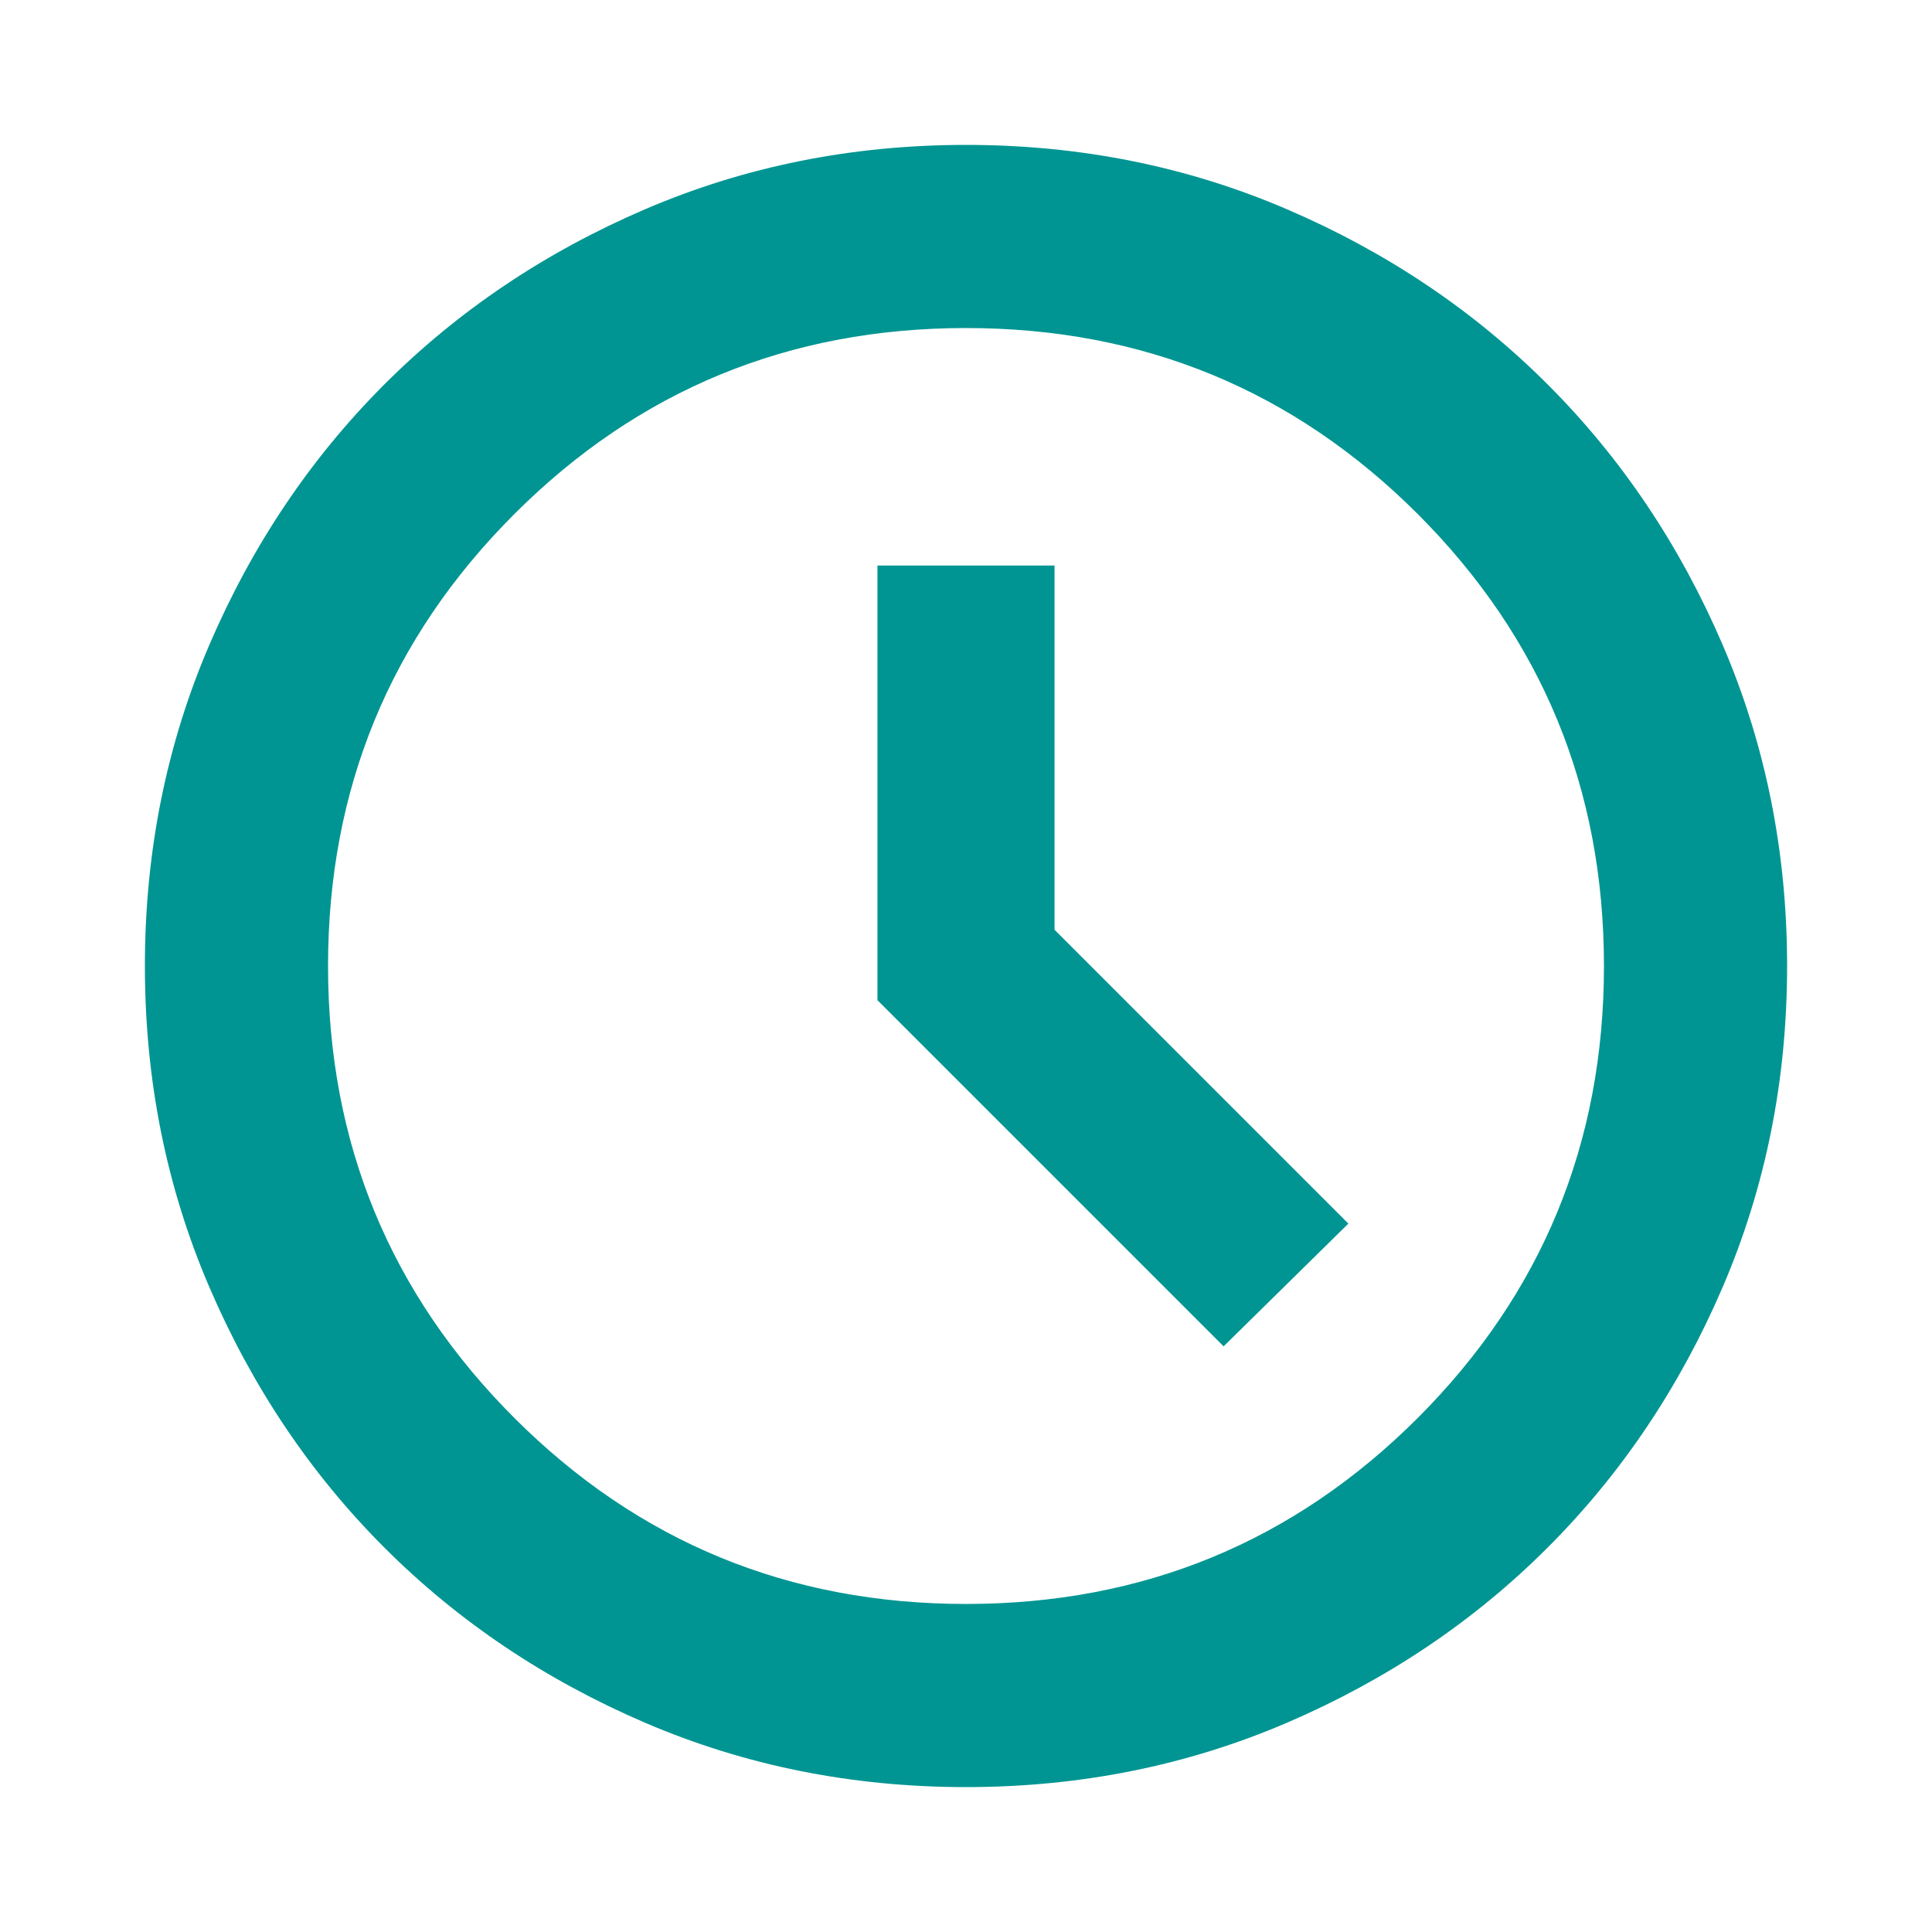
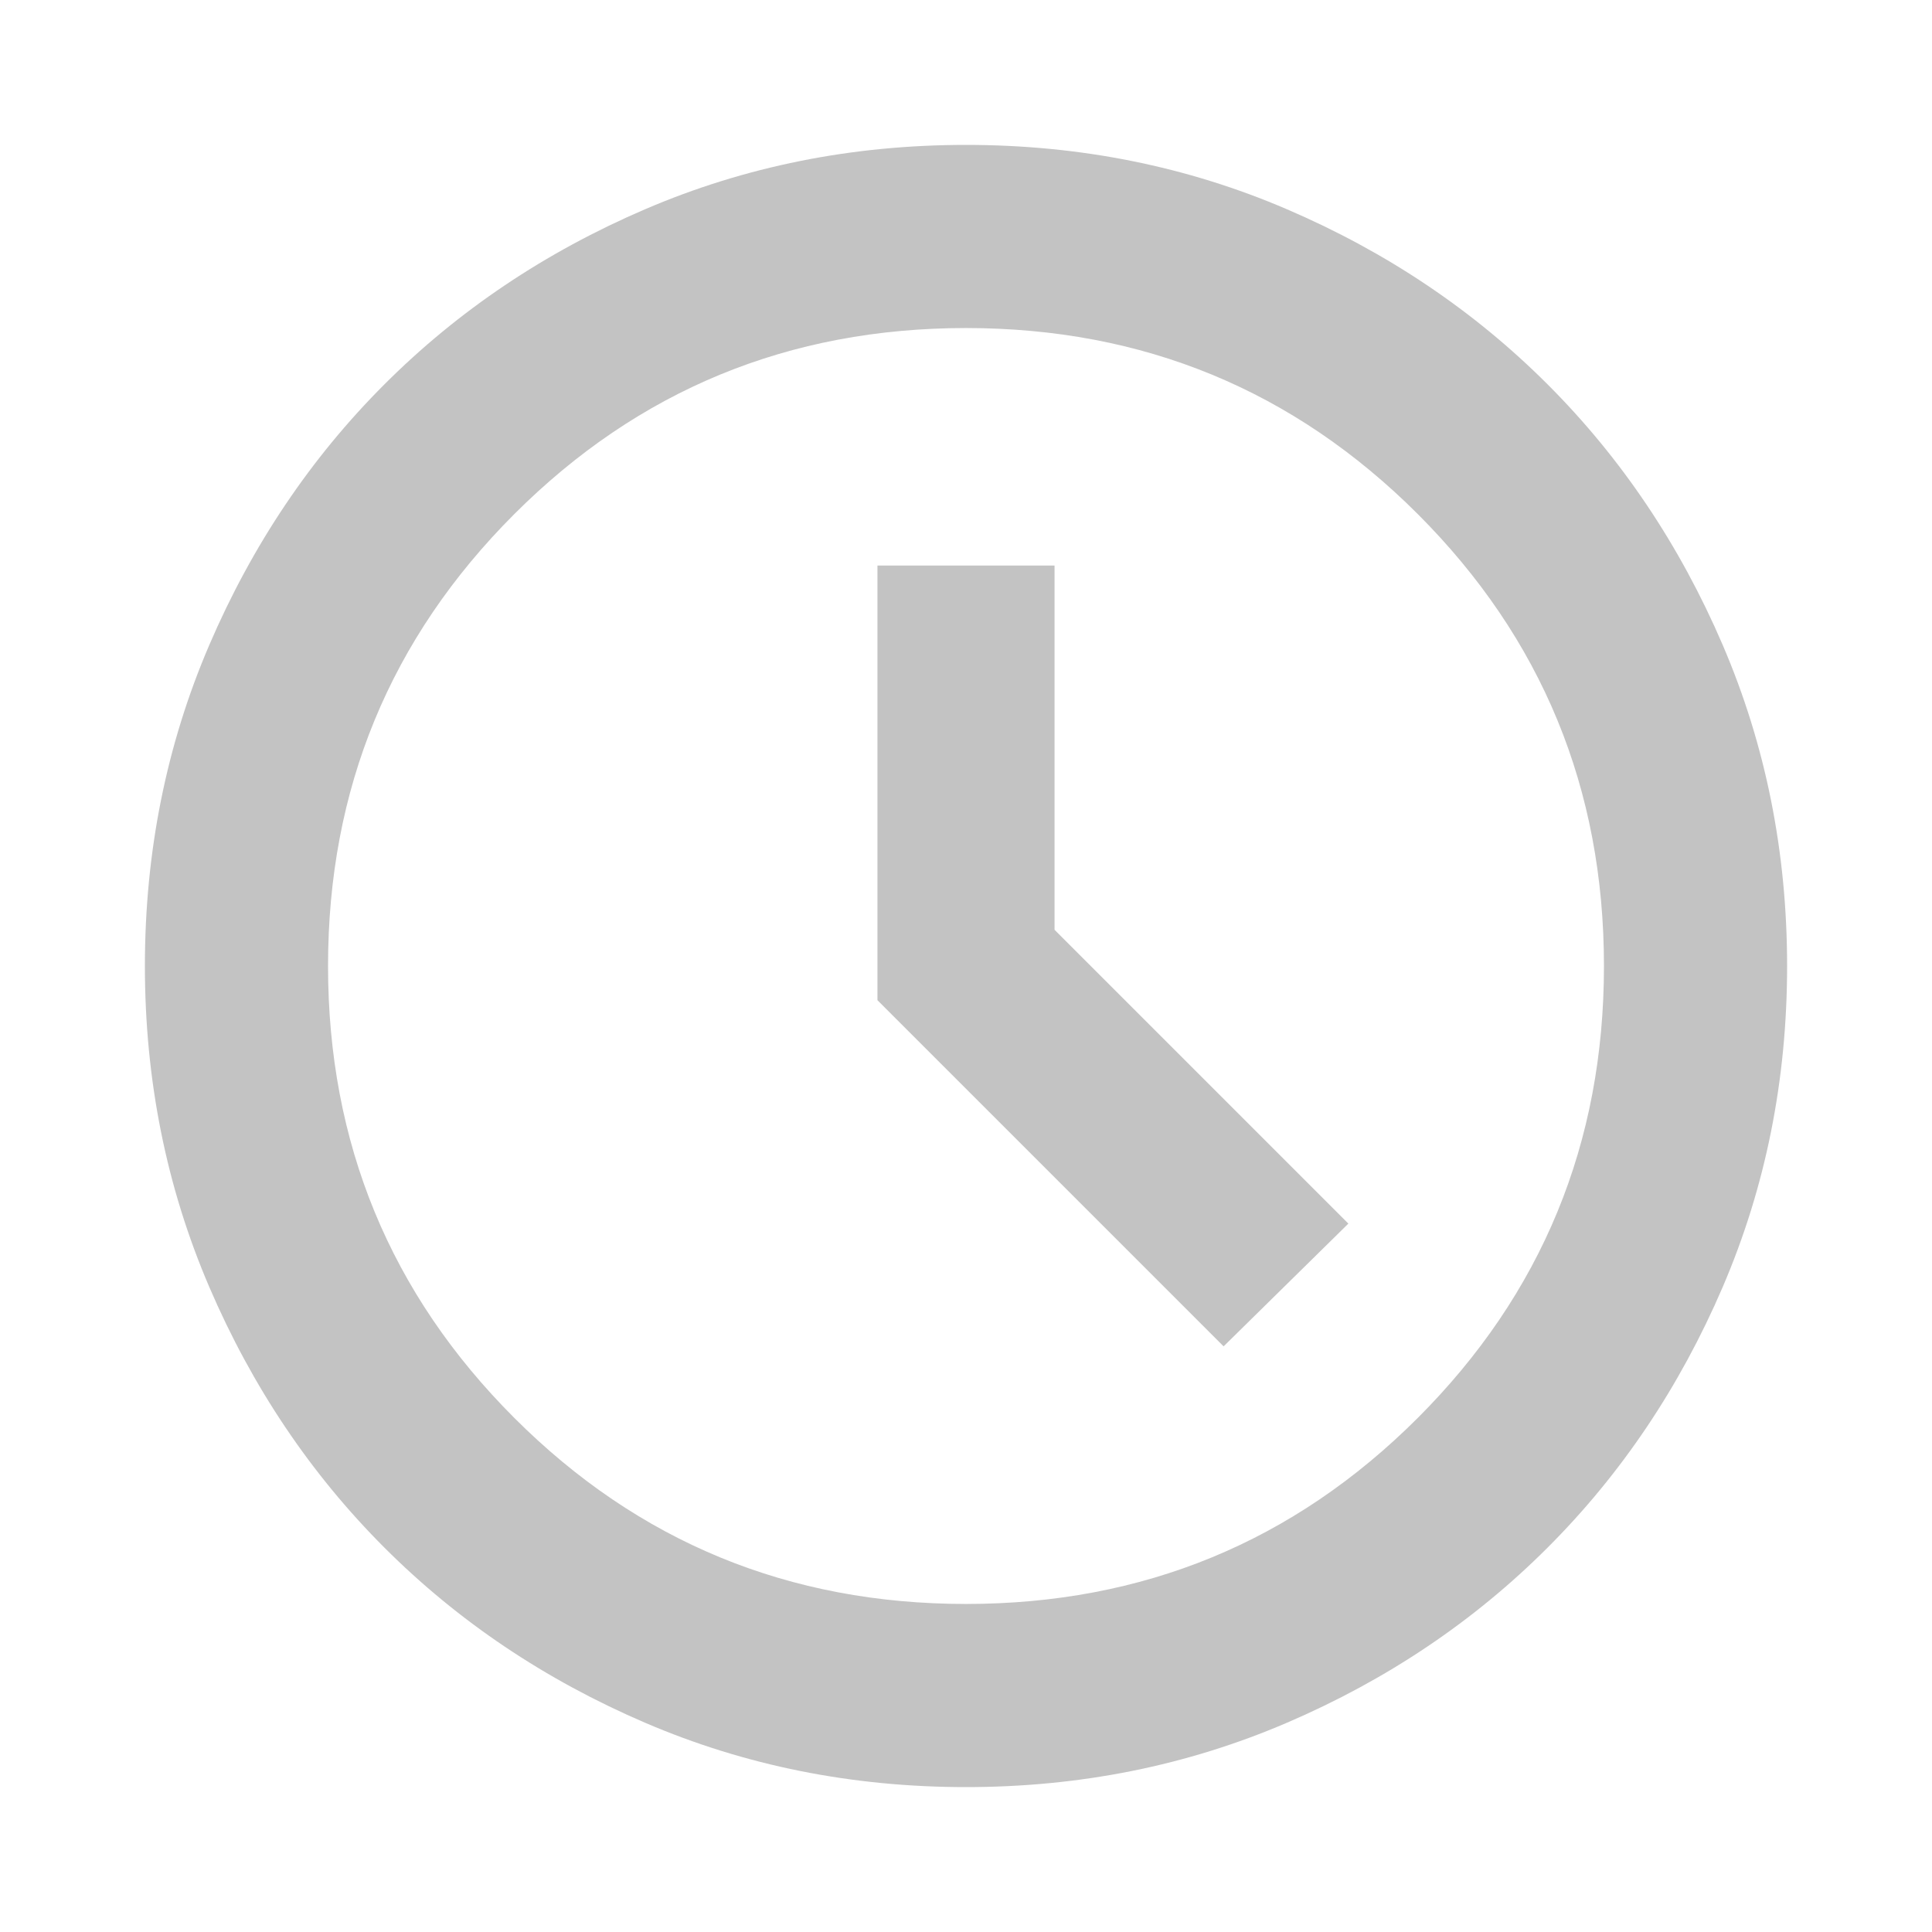
- <svg xmlns="http://www.w3.org/2000/svg" fill="#009592" height="24" width="24">
+ <svg xmlns="http://www.w3.org/2000/svg" fill="#c3c3c3" height="24" width="24">
  <path d="M15.2 16.725 16.75 15.2 13.1 11.55V7.025H10.9V12.425ZM12 22.2Q9.875 22.2 8.012 21.4Q6.15 20.6 4.775 19.225Q3.4 17.85 2.6 15.988Q1.8 14.125 1.8 12Q1.8 9.875 2.6 8.012Q3.4 6.15 4.775 4.775Q6.15 3.4 8.012 2.6Q9.875 1.8 12 1.8Q14.125 1.8 15.988 2.6Q17.85 3.4 19.225 4.775Q20.6 6.15 21.4 8.012Q22.2 9.875 22.2 12Q22.2 14.125 21.4 15.988Q20.6 17.85 19.225 19.225Q17.85 20.6 15.988 21.4Q14.125 22.2 12 22.2ZM12 12Q12 12 12 12Q12 12 12 12Q12 12 12 12Q12 12 12 12Q12 12 12 12Q12 12 12 12Q12 12 12 12Q12 12 12 12ZM12 19.925Q15.3 19.925 17.613 17.613Q19.925 15.3 19.925 12Q19.925 8.7 17.613 6.387Q15.3 4.075 12 4.075Q8.7 4.075 6.388 6.387Q4.075 8.7 4.075 12Q4.075 15.3 6.388 17.613Q8.7 19.925 12 19.925Z" />
</svg>
